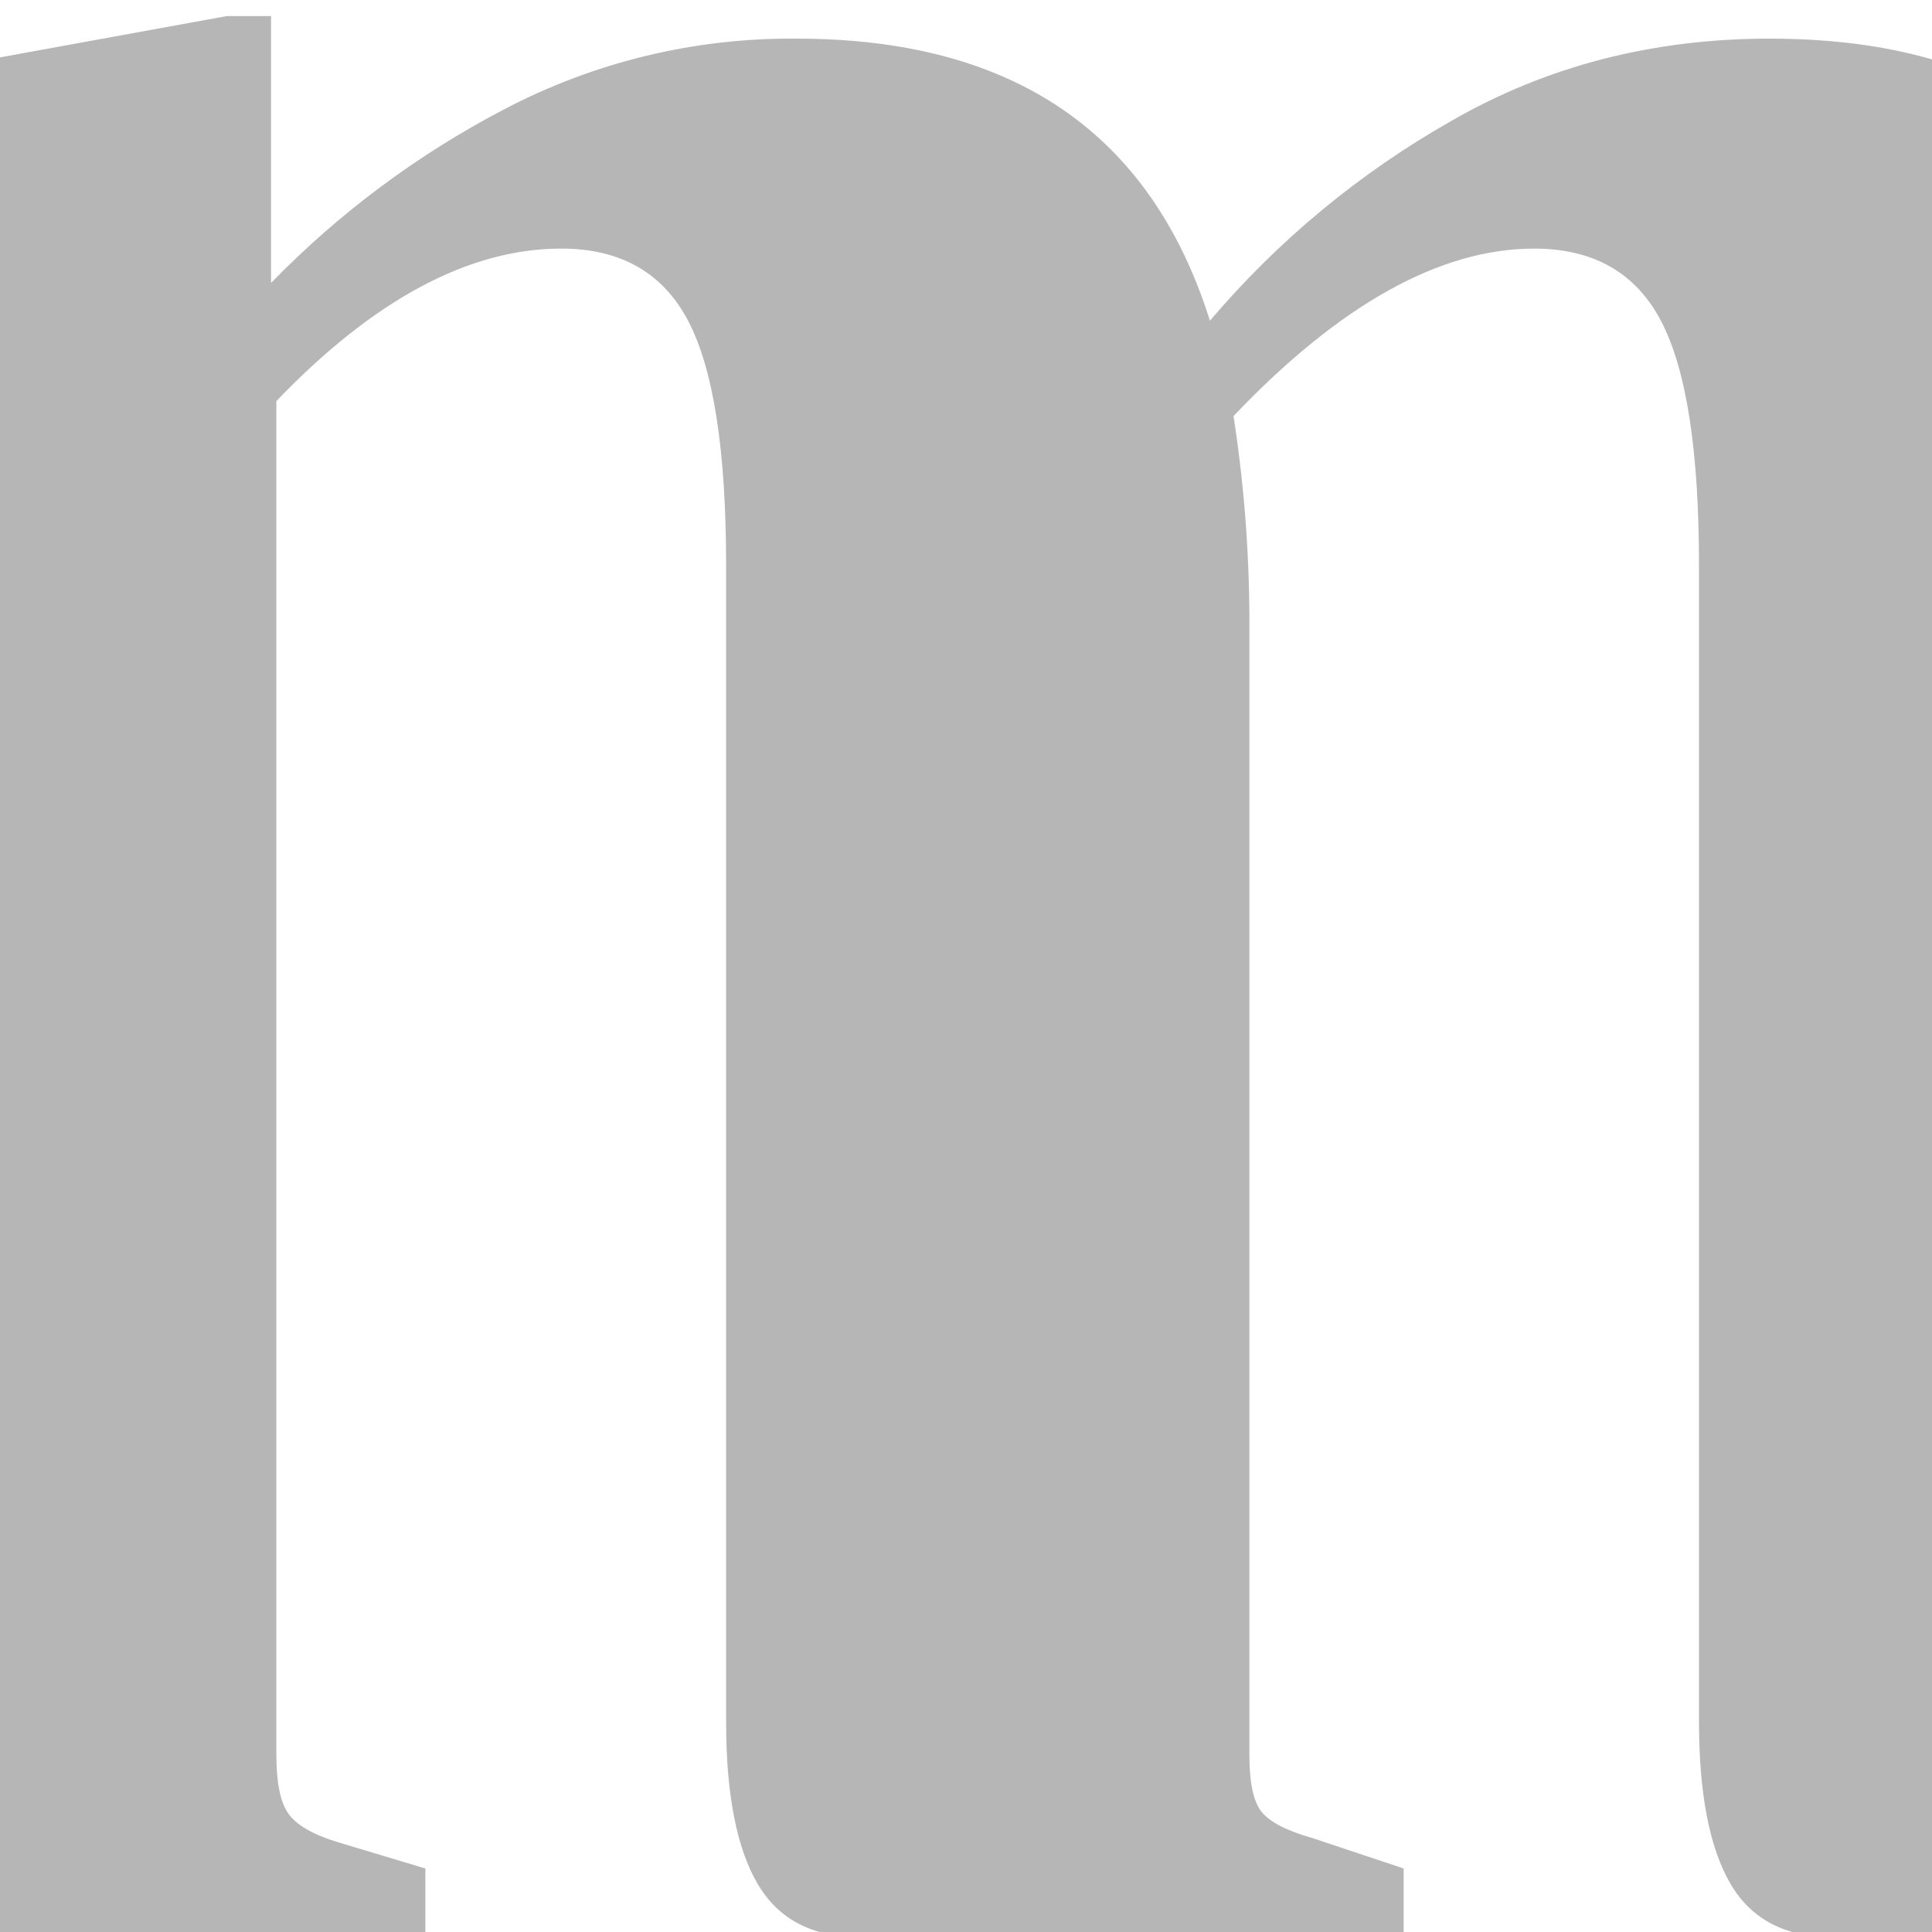
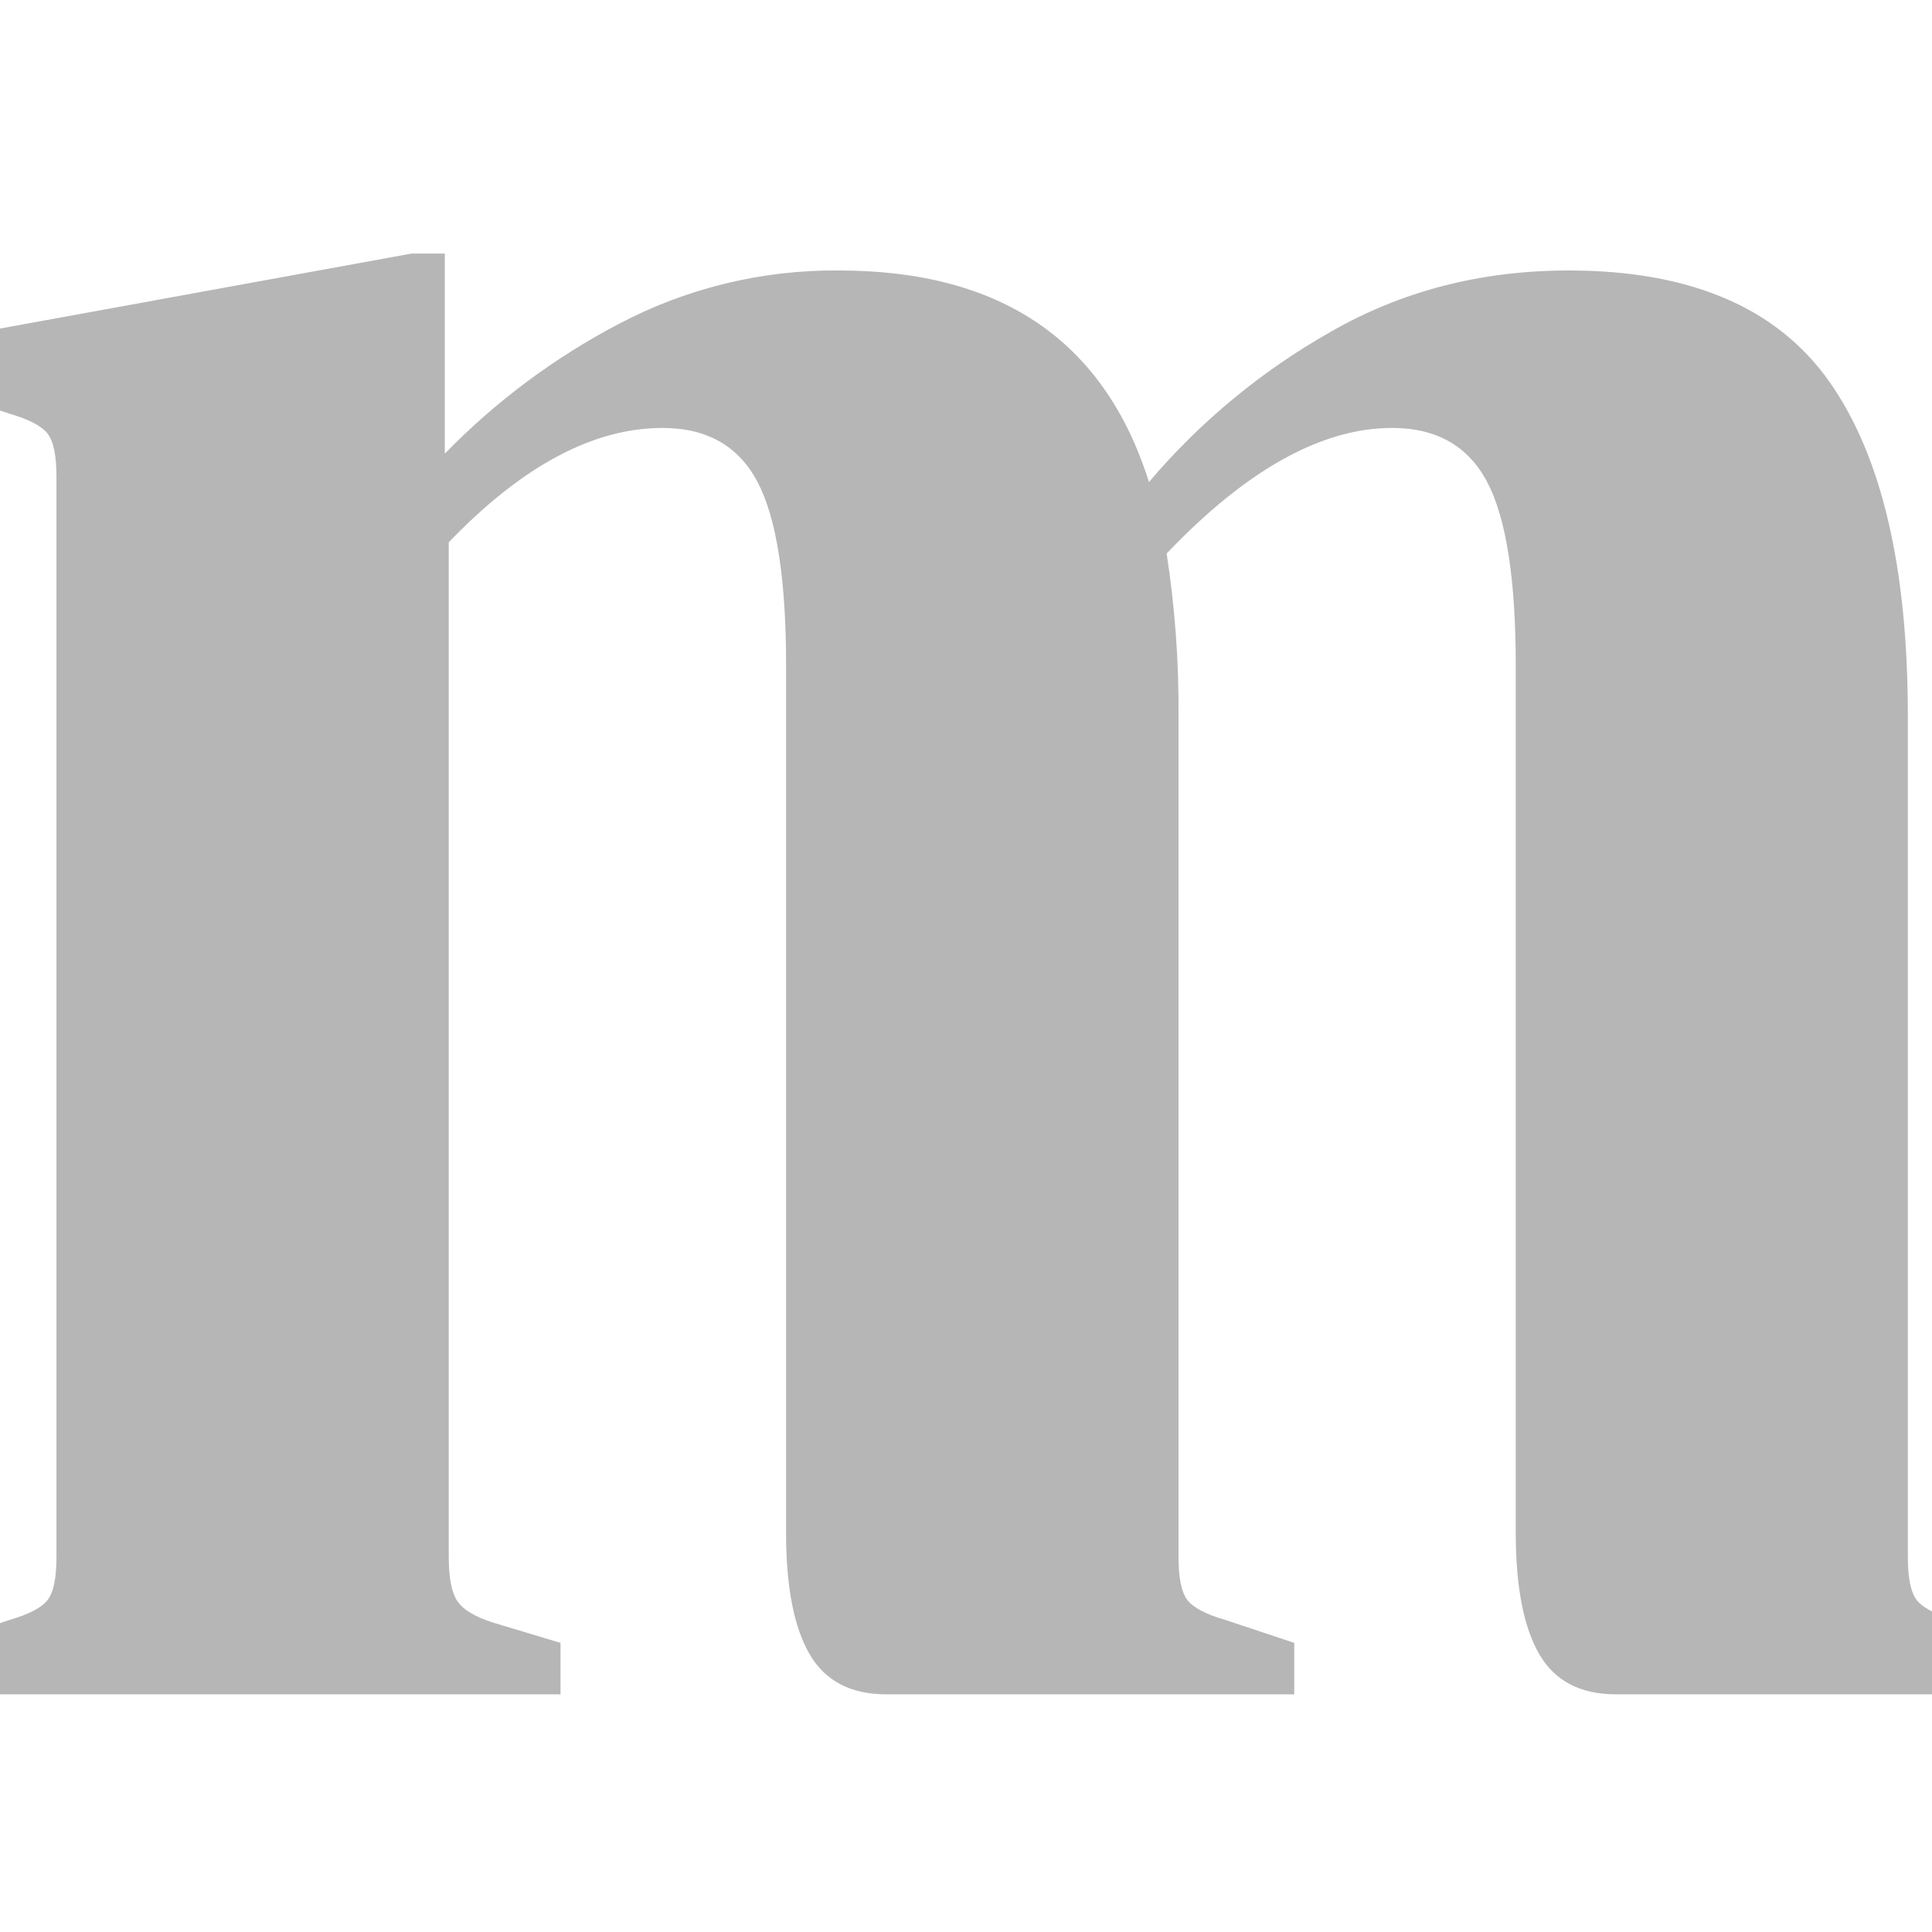
- <svg xmlns="http://www.w3.org/2000/svg" viewBox="0 0 300 300">
-   <path transform="translate(-100 -100)" fill="#b6b6b6" d="M178.24,117a95.75,95.75,0,0,1,45.48-11q50.36,0,64.16,43.8a139.1,139.1,0,0,1,37.57-31.07q22.13-12.73,49.34-12.73,37.77,0,54,23.08T445,198.38v174c0,4.35.61,7.3,1.83,8.88s3.86,3,7.92,4.14L469,390.14v10.65H384.53q-11,0-15.83-8.29t-4.88-24.86V187.73q0-26.64-5.89-37.88T338.24,138.6q-21.93,0-46.7,26A210,210,0,0,1,294,198.38v174c0,4.35.61,7.3,1.83,8.88s3.86,3,7.92,4.14l14.21,4.74v10.65H233.47q-11,0-15.84-8.29t-4.88-24.86V187.73q0-26.64-5.88-37.88t-19.7-11.25q-21.53,0-44.26,23.68v210.1c0,4.35.6,7.4,1.82,9.17s3.72,3.26,7.52,4.44l13.8,4.15v10.65H37.73V390.14l14.21-4.74q6.09-1.77,7.92-4.14c1.22-1.58,1.83-4.53,1.83-8.88V148.67q0-6.51-1.83-8.88t-7.92-4.15l-14.21-4.73V120.26l97.46-17.76h6.9v41.43A142.53,142.53,0,0,1,178.24,117Z" />
+ <svg xmlns="http://www.w3.org/2000/svg" viewBox="0 0 400 400">
+   <path transform="translate(-50 -50)" fill="#b6b6b6" d="M178.24,117a95.75,95.75,0,0,1,45.48-11q50.36,0,64.16,43.8a139.1,139.1,0,0,1,37.57-31.07q22.13-12.73,49.34-12.73,37.77,0,54,23.08T445,198.38v174c0,4.35.61,7.3,1.83,8.88s3.86,3,7.92,4.14L469,390.14v10.65H384.53q-11,0-15.83-8.29t-4.88-24.86V187.73q0-26.64-5.89-37.88T338.24,138.6q-21.93,0-46.7,26A210,210,0,0,1,294,198.38v174c0,4.35.61,7.3,1.83,8.88s3.86,3,7.92,4.14l14.21,4.74v10.65H233.47q-11,0-15.84-8.29t-4.88-24.86V187.73q0-26.64-5.88-37.88t-19.7-11.25q-21.53,0-44.26,23.68v210.1c0,4.35.6,7.4,1.82,9.17s3.72,3.26,7.52,4.44l13.8,4.15v10.65H37.73V390.14l14.21-4.74q6.09-1.77,7.92-4.14c1.22-1.58,1.83-4.53,1.83-8.88V148.67q0-6.51-1.83-8.88t-7.92-4.15l-14.21-4.73V120.26l97.46-17.76h6.9v41.43A142.53,142.53,0,0,1,178.24,117Z" />
</svg>
